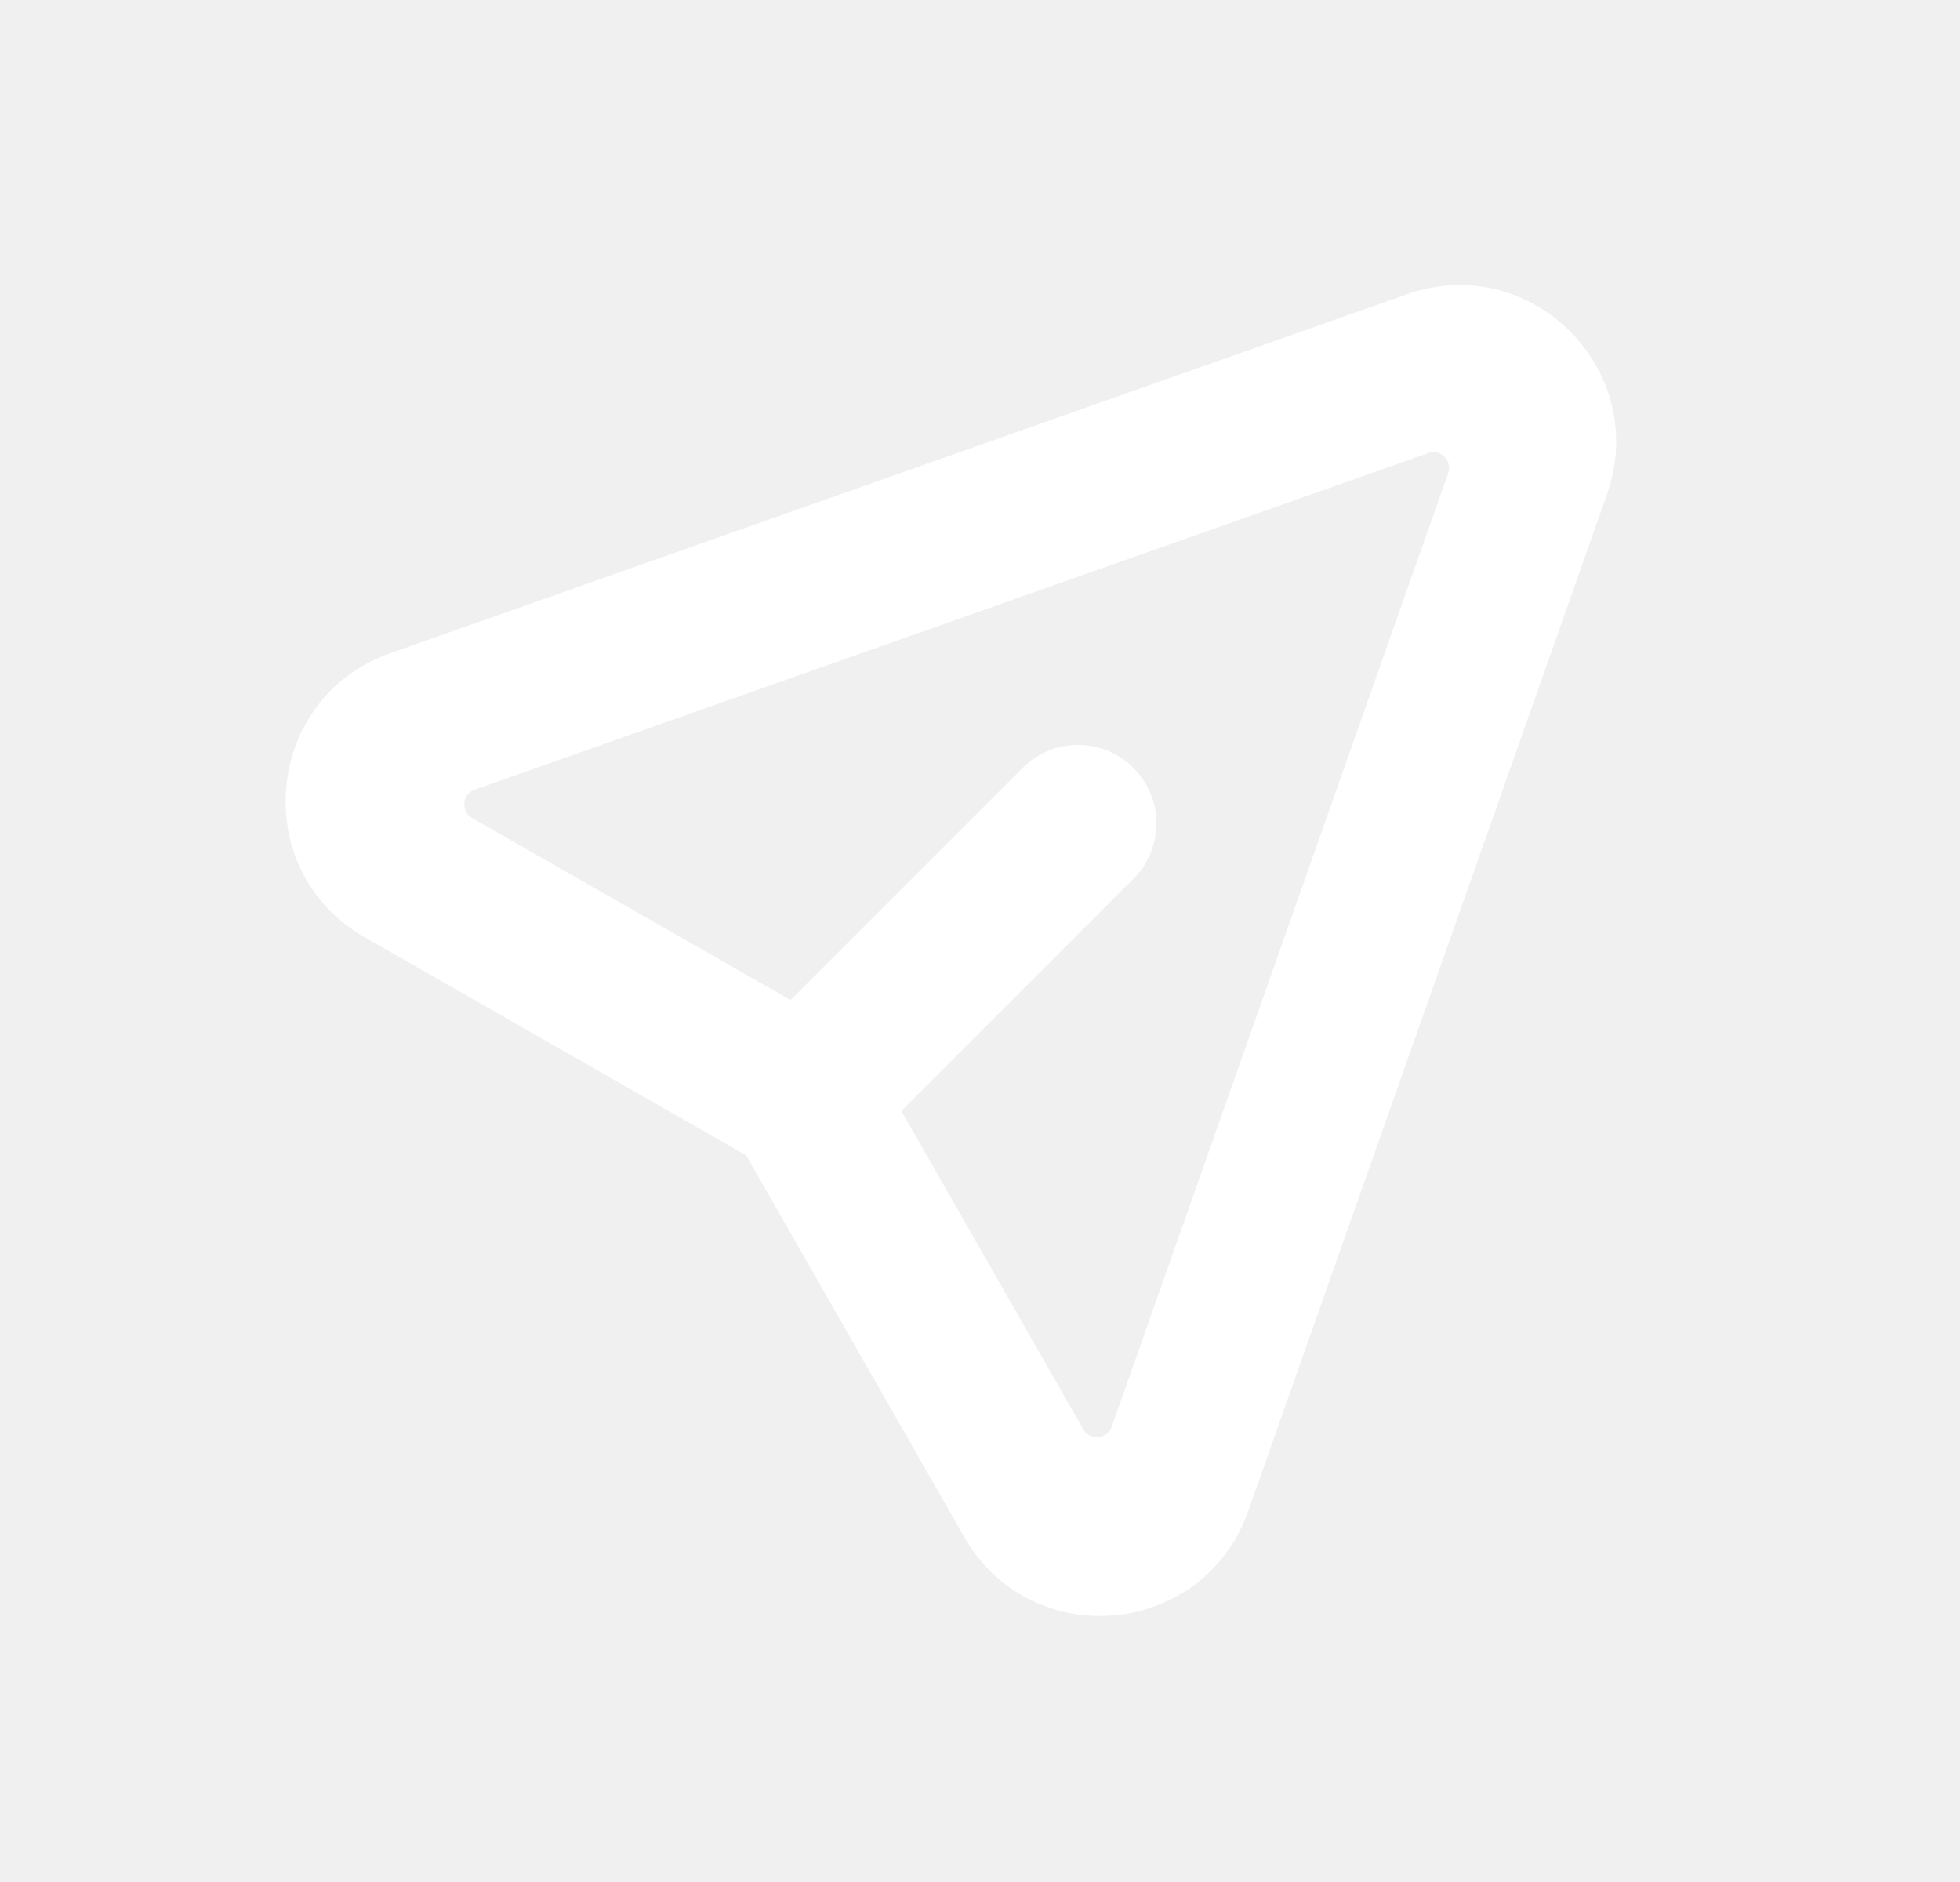
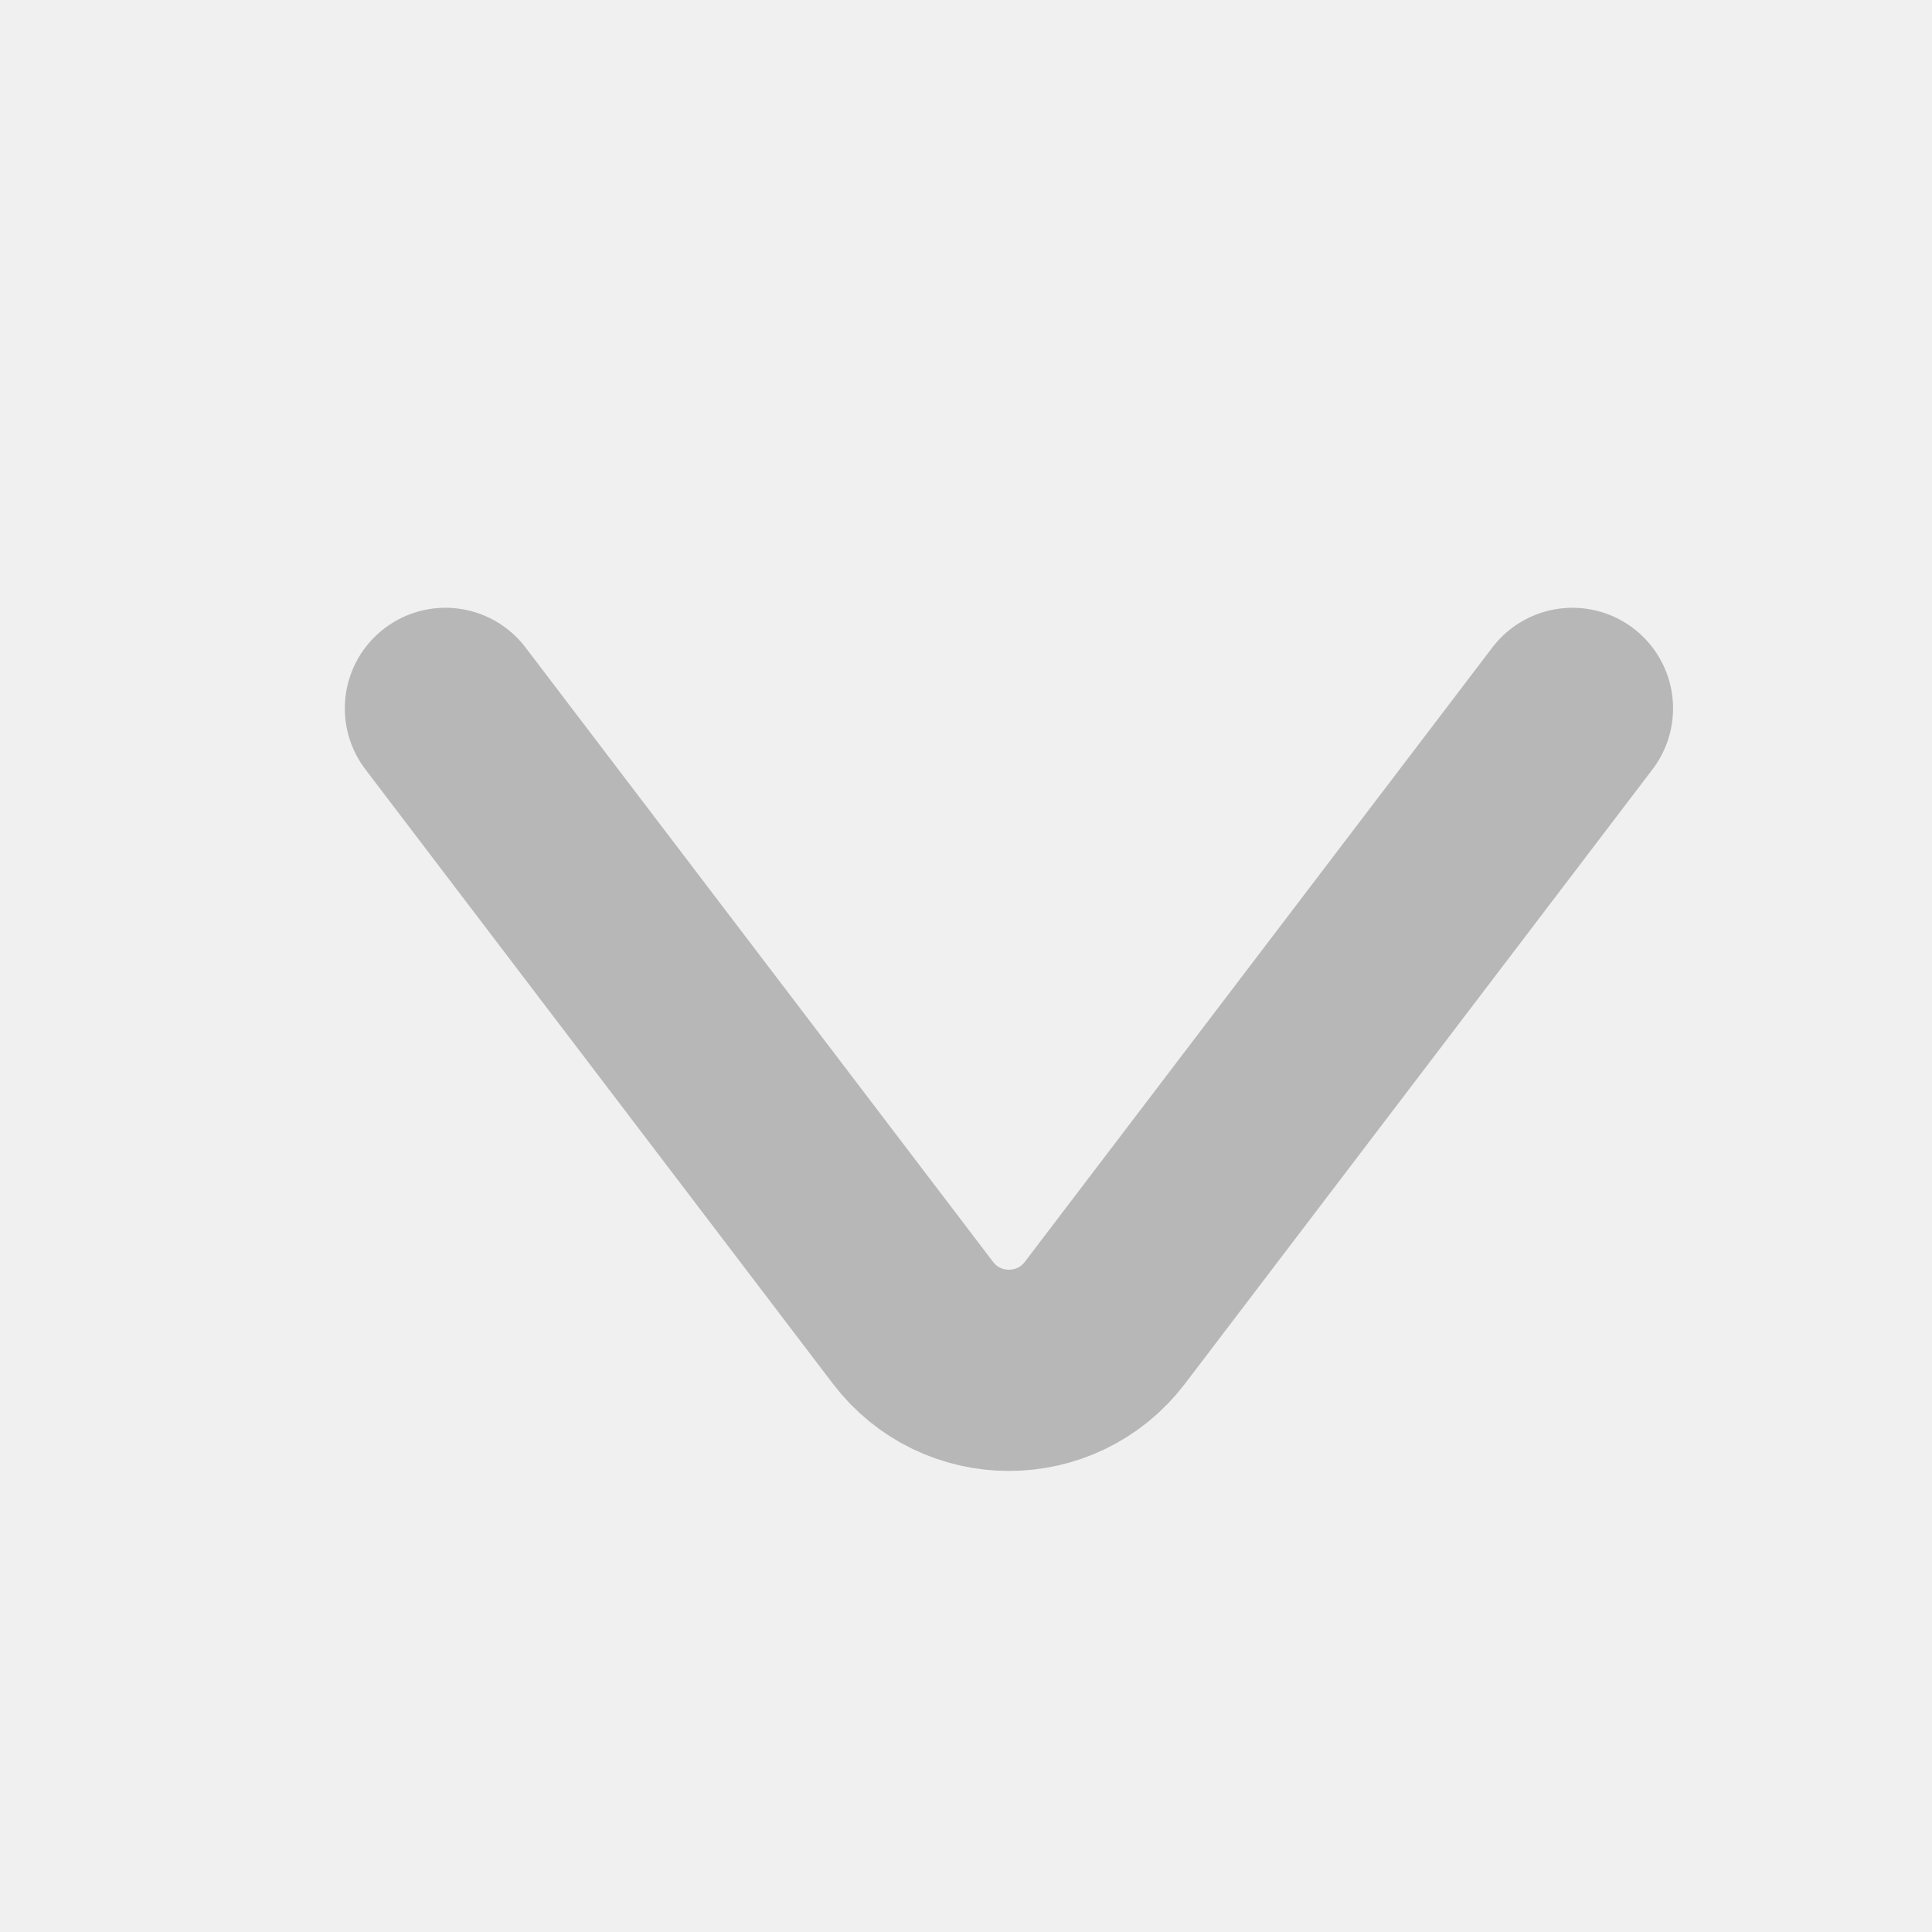
- <svg xmlns="http://www.w3.org/2000/svg" width="25" height="24" viewBox="0 0 25 24" fill="none">
-   <path fill-rule="evenodd" clip-rule="evenodd" d="M17.945 3.753C19.53 3.194 21.056 4.72 20.497 6.305L15.92 19.272C15.35 20.887 13.147 21.086 12.298 19.599L9.517 14.733L4.651 11.952C3.164 11.103 3.363 8.9 4.978 8.33L17.945 3.753ZM11.497 14.167L13.817 18.227C13.902 18.376 14.123 18.356 14.18 18.195L18.472 6.033C18.528 5.875 18.375 5.722 18.217 5.778L6.055 10.07C5.894 10.127 5.874 10.348 6.023 10.433L10.083 12.753L13.043 9.793C13.433 9.402 14.067 9.402 14.457 9.793C14.848 10.183 14.848 10.817 14.457 11.207L11.497 14.167Z" fill="white" />
+ <svg xmlns="http://www.w3.org/2000/svg" width="18" height="18" viewBox="0 0 18 18" fill="none">
+   <path d="M4.15 6.6L8.505 12.323C8.955 12.915 9.845 12.915 10.295 12.323L14.65 6.6" stroke="#B7B7B7" stroke-width="1.875" stroke-linecap="round" stroke-linejoin="round" />
</svg>
